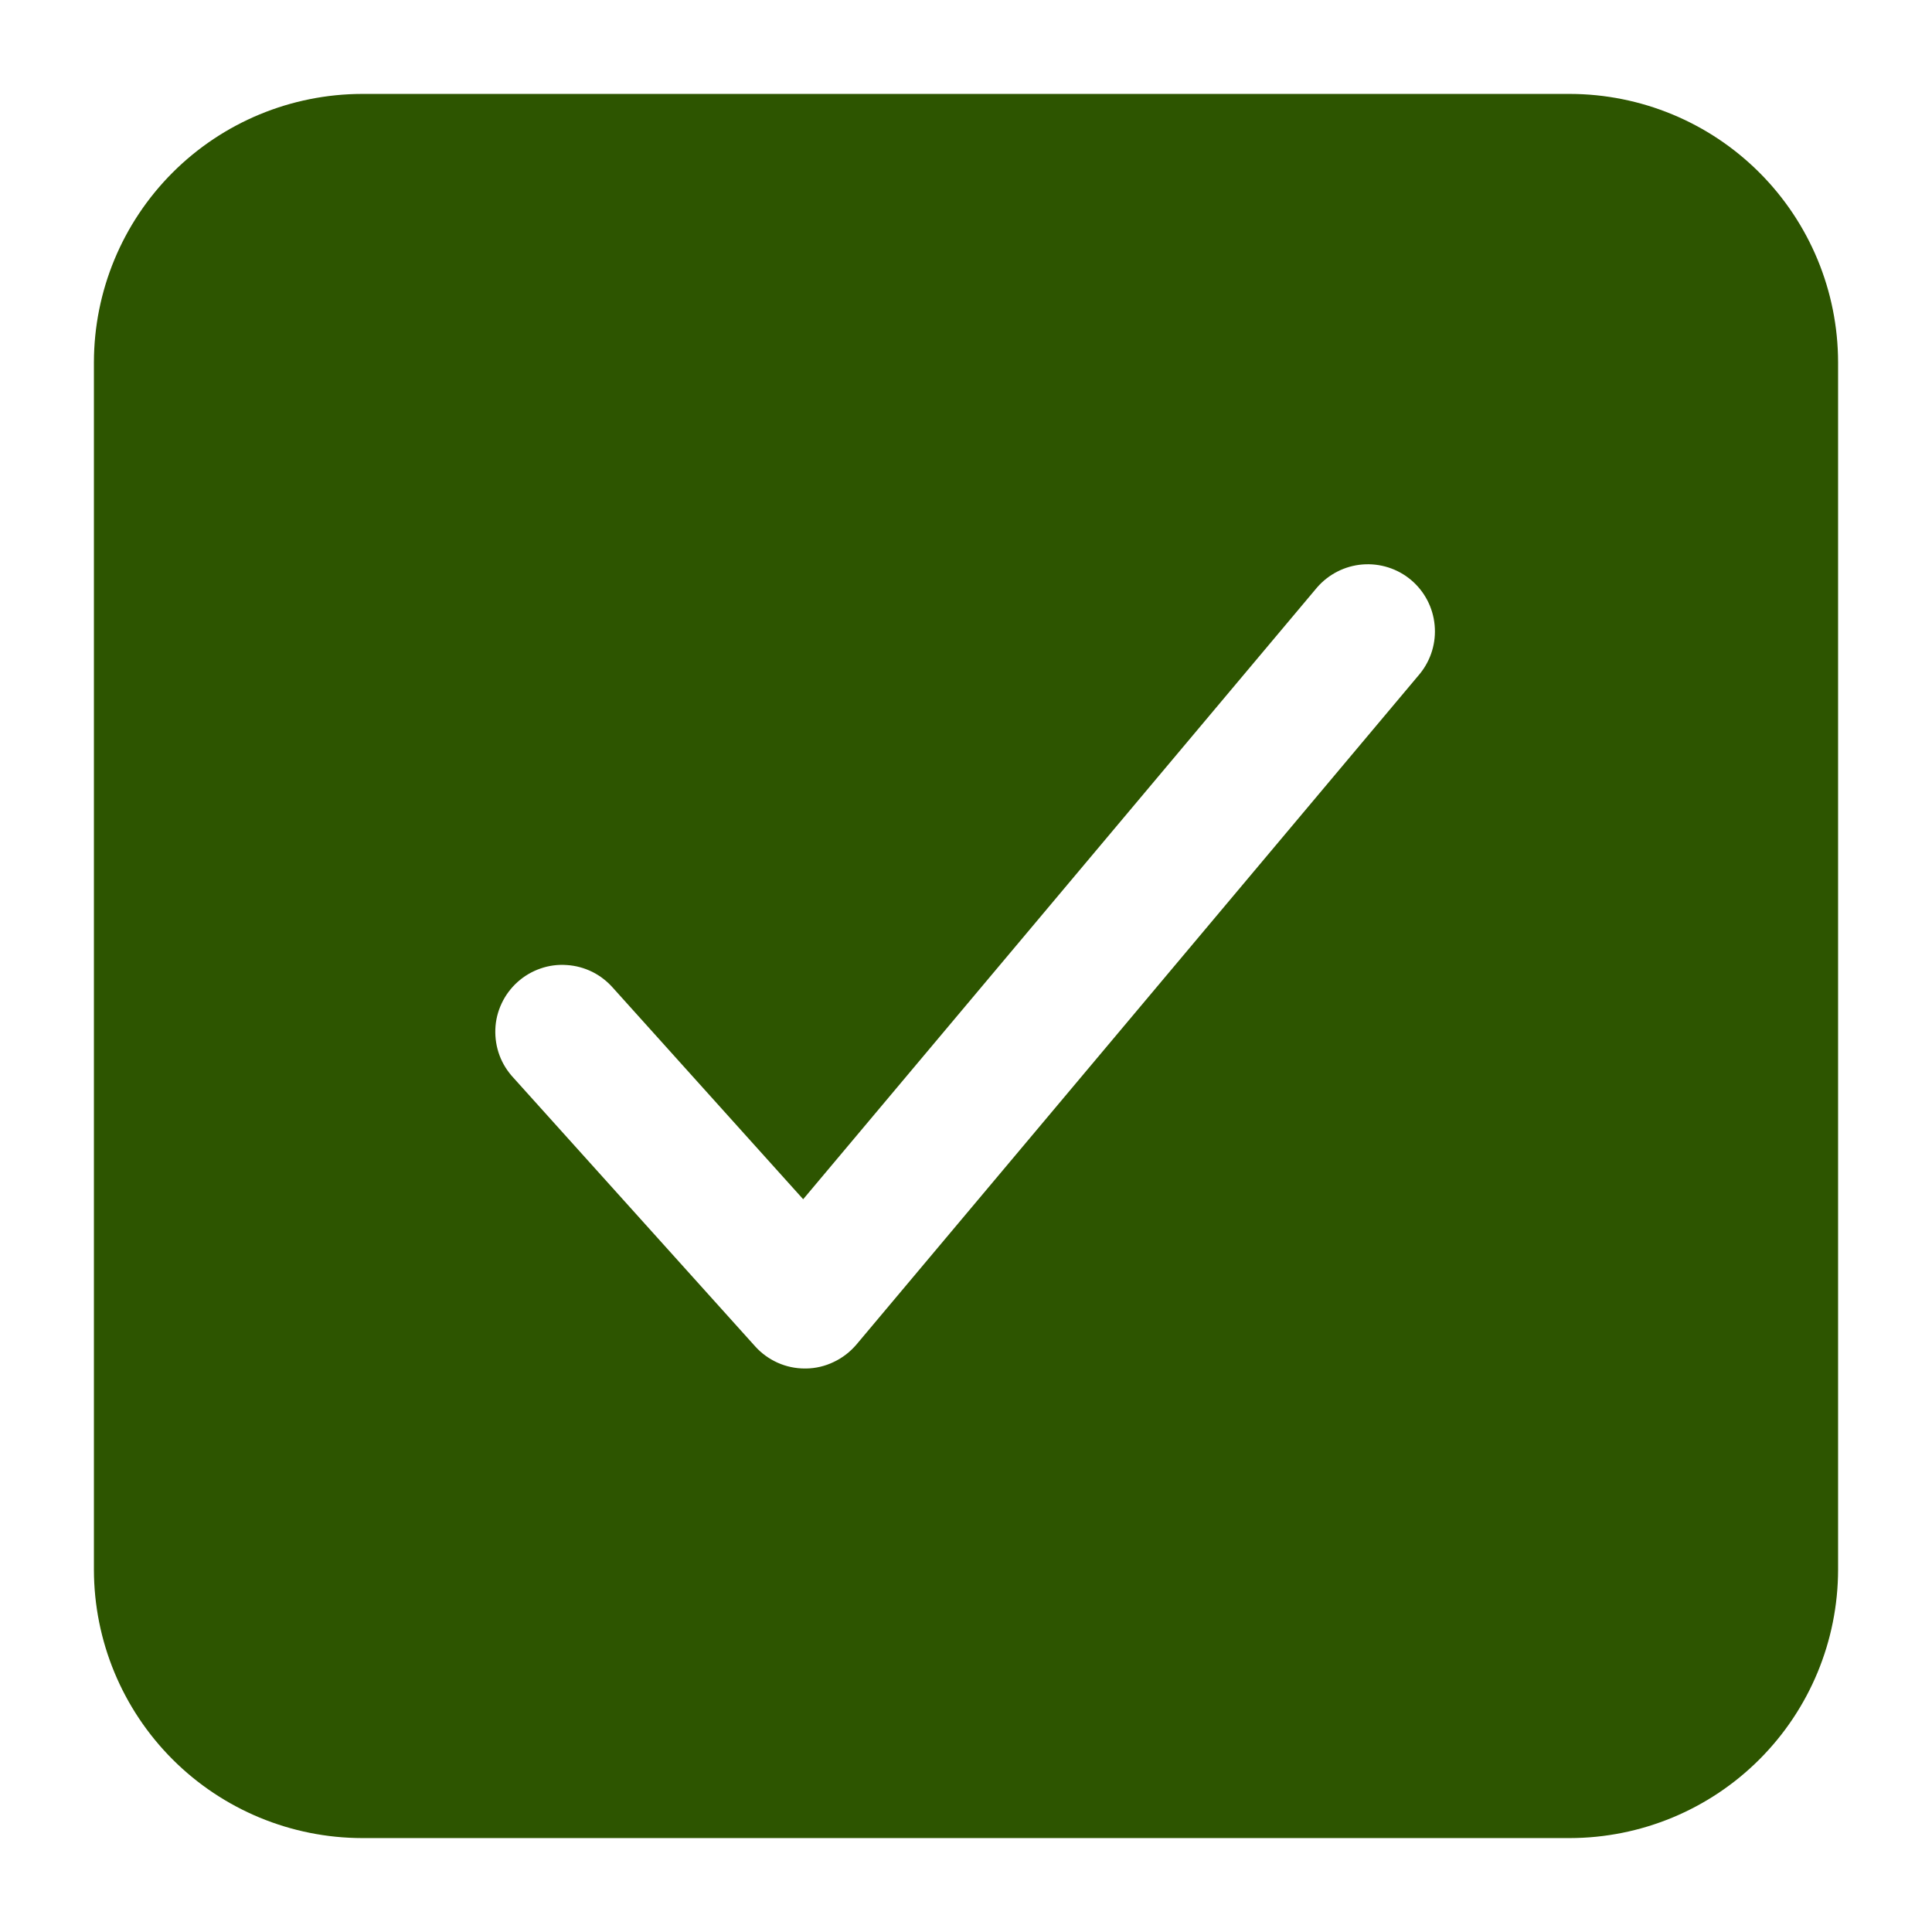
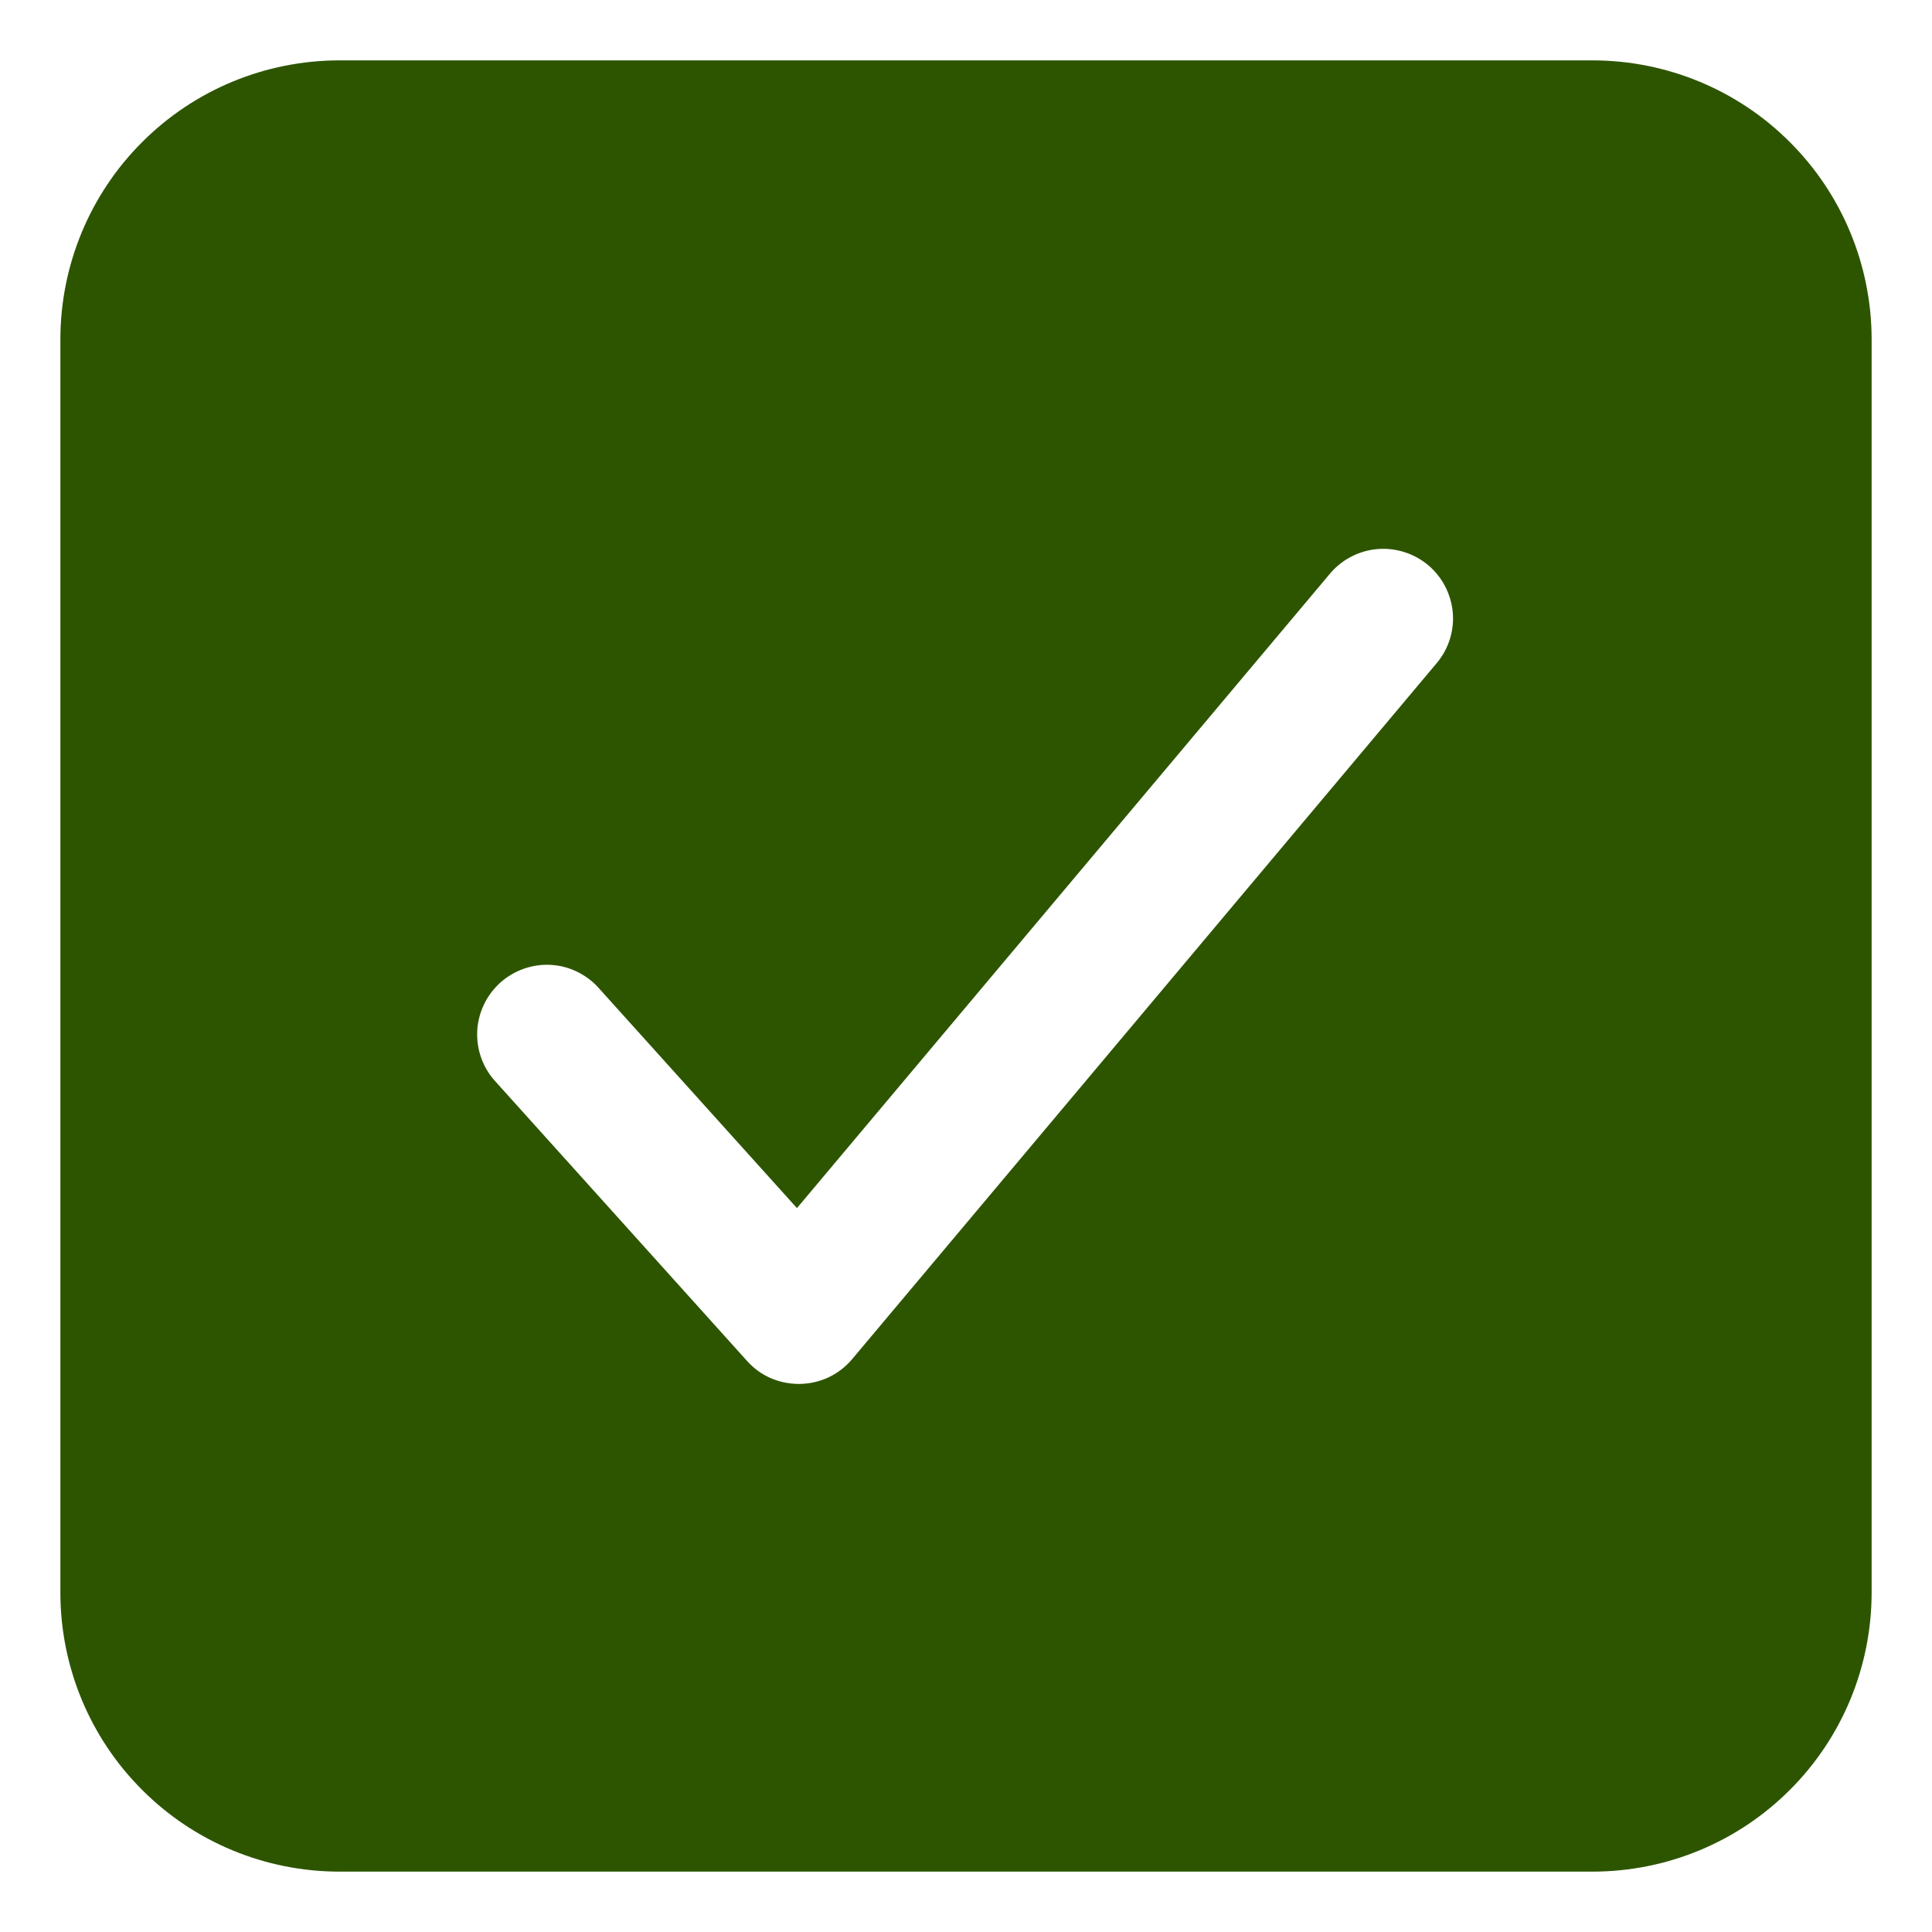
- <svg xmlns="http://www.w3.org/2000/svg" width="18" height="18" viewBox="0 0 18 18" fill="none">
-   <path d="M14.625 0.875H3.375C2.712 0.876 2.077 1.139 1.608 1.608C1.139 2.077 0.876 2.712 0.875 3.375V14.625C0.876 15.288 1.139 15.923 1.608 16.392C2.077 16.861 2.712 17.124 3.375 17.125H14.625C15.288 17.124 15.923 16.861 16.392 16.392C16.861 15.923 17.124 15.288 17.125 14.625V3.375C17.124 2.712 16.861 2.077 16.392 1.608C15.923 1.139 15.288 0.876 14.625 0.875ZM13.229 6.277L7.979 12.527C7.921 12.595 7.849 12.651 7.768 12.689C7.688 12.728 7.599 12.749 7.51 12.75H7.499C7.412 12.75 7.325 12.732 7.245 12.696C7.165 12.66 7.093 12.608 7.035 12.543L4.785 10.043C4.728 9.982 4.683 9.911 4.654 9.833C4.625 9.755 4.612 9.672 4.615 9.589C4.618 9.505 4.638 9.424 4.674 9.348C4.709 9.273 4.76 9.205 4.821 9.15C4.883 9.094 4.956 9.051 5.034 9.024C5.113 8.996 5.197 8.985 5.28 8.991C5.363 8.996 5.444 9.018 5.519 9.055C5.593 9.092 5.659 9.144 5.714 9.207L7.483 11.173L12.271 5.473C12.379 5.349 12.531 5.272 12.694 5.259C12.858 5.246 13.021 5.298 13.146 5.403C13.272 5.509 13.351 5.66 13.366 5.823C13.382 5.987 13.332 6.15 13.229 6.277Z" fill="#2D5500" />
+ <svg xmlns="http://www.w3.org/2000/svg" width="16" height="16" viewBox="0 0 16 16" fill="none">
+   <path d="M13.192 0.5H2.808C2.196 0.501 1.609 0.744 1.177 1.177C0.744 1.609 0.501 2.196 0.5 2.808V13.192C0.501 13.804 0.744 14.391 1.177 14.823C1.609 15.256 2.196 15.499 2.808 15.5H13.192C13.804 15.499 14.391 15.256 14.823 14.823C15.256 14.391 15.499 13.804 15.5 13.192V2.808C15.499 2.196 15.256 1.609 14.823 1.177C14.391 0.744 13.804 0.501 13.192 0.5ZM11.903 5.486L7.057 11.256C7.004 11.319 6.938 11.37 6.863 11.406C6.788 11.441 6.707 11.46 6.624 11.461H6.615C6.534 11.461 6.454 11.444 6.38 11.412C6.306 11.379 6.24 11.331 6.186 11.27L4.109 8.963C4.056 8.907 4.015 8.841 3.988 8.769C3.961 8.697 3.949 8.62 3.952 8.543C3.955 8.466 3.974 8.391 4.007 8.321C4.039 8.252 4.086 8.19 4.143 8.138C4.2 8.087 4.267 8.047 4.34 8.022C4.412 7.997 4.489 7.986 4.566 7.991C4.643 7.996 4.718 8.016 4.786 8.051C4.855 8.085 4.916 8.133 4.966 8.191L6.6 10.005L11.02 4.744C11.119 4.63 11.259 4.559 11.41 4.547C11.561 4.535 11.711 4.583 11.827 4.68C11.943 4.777 12.016 4.917 12.031 5.068C12.045 5.219 11.999 5.369 11.903 5.486Z" fill="#2D5500" />
</svg>
